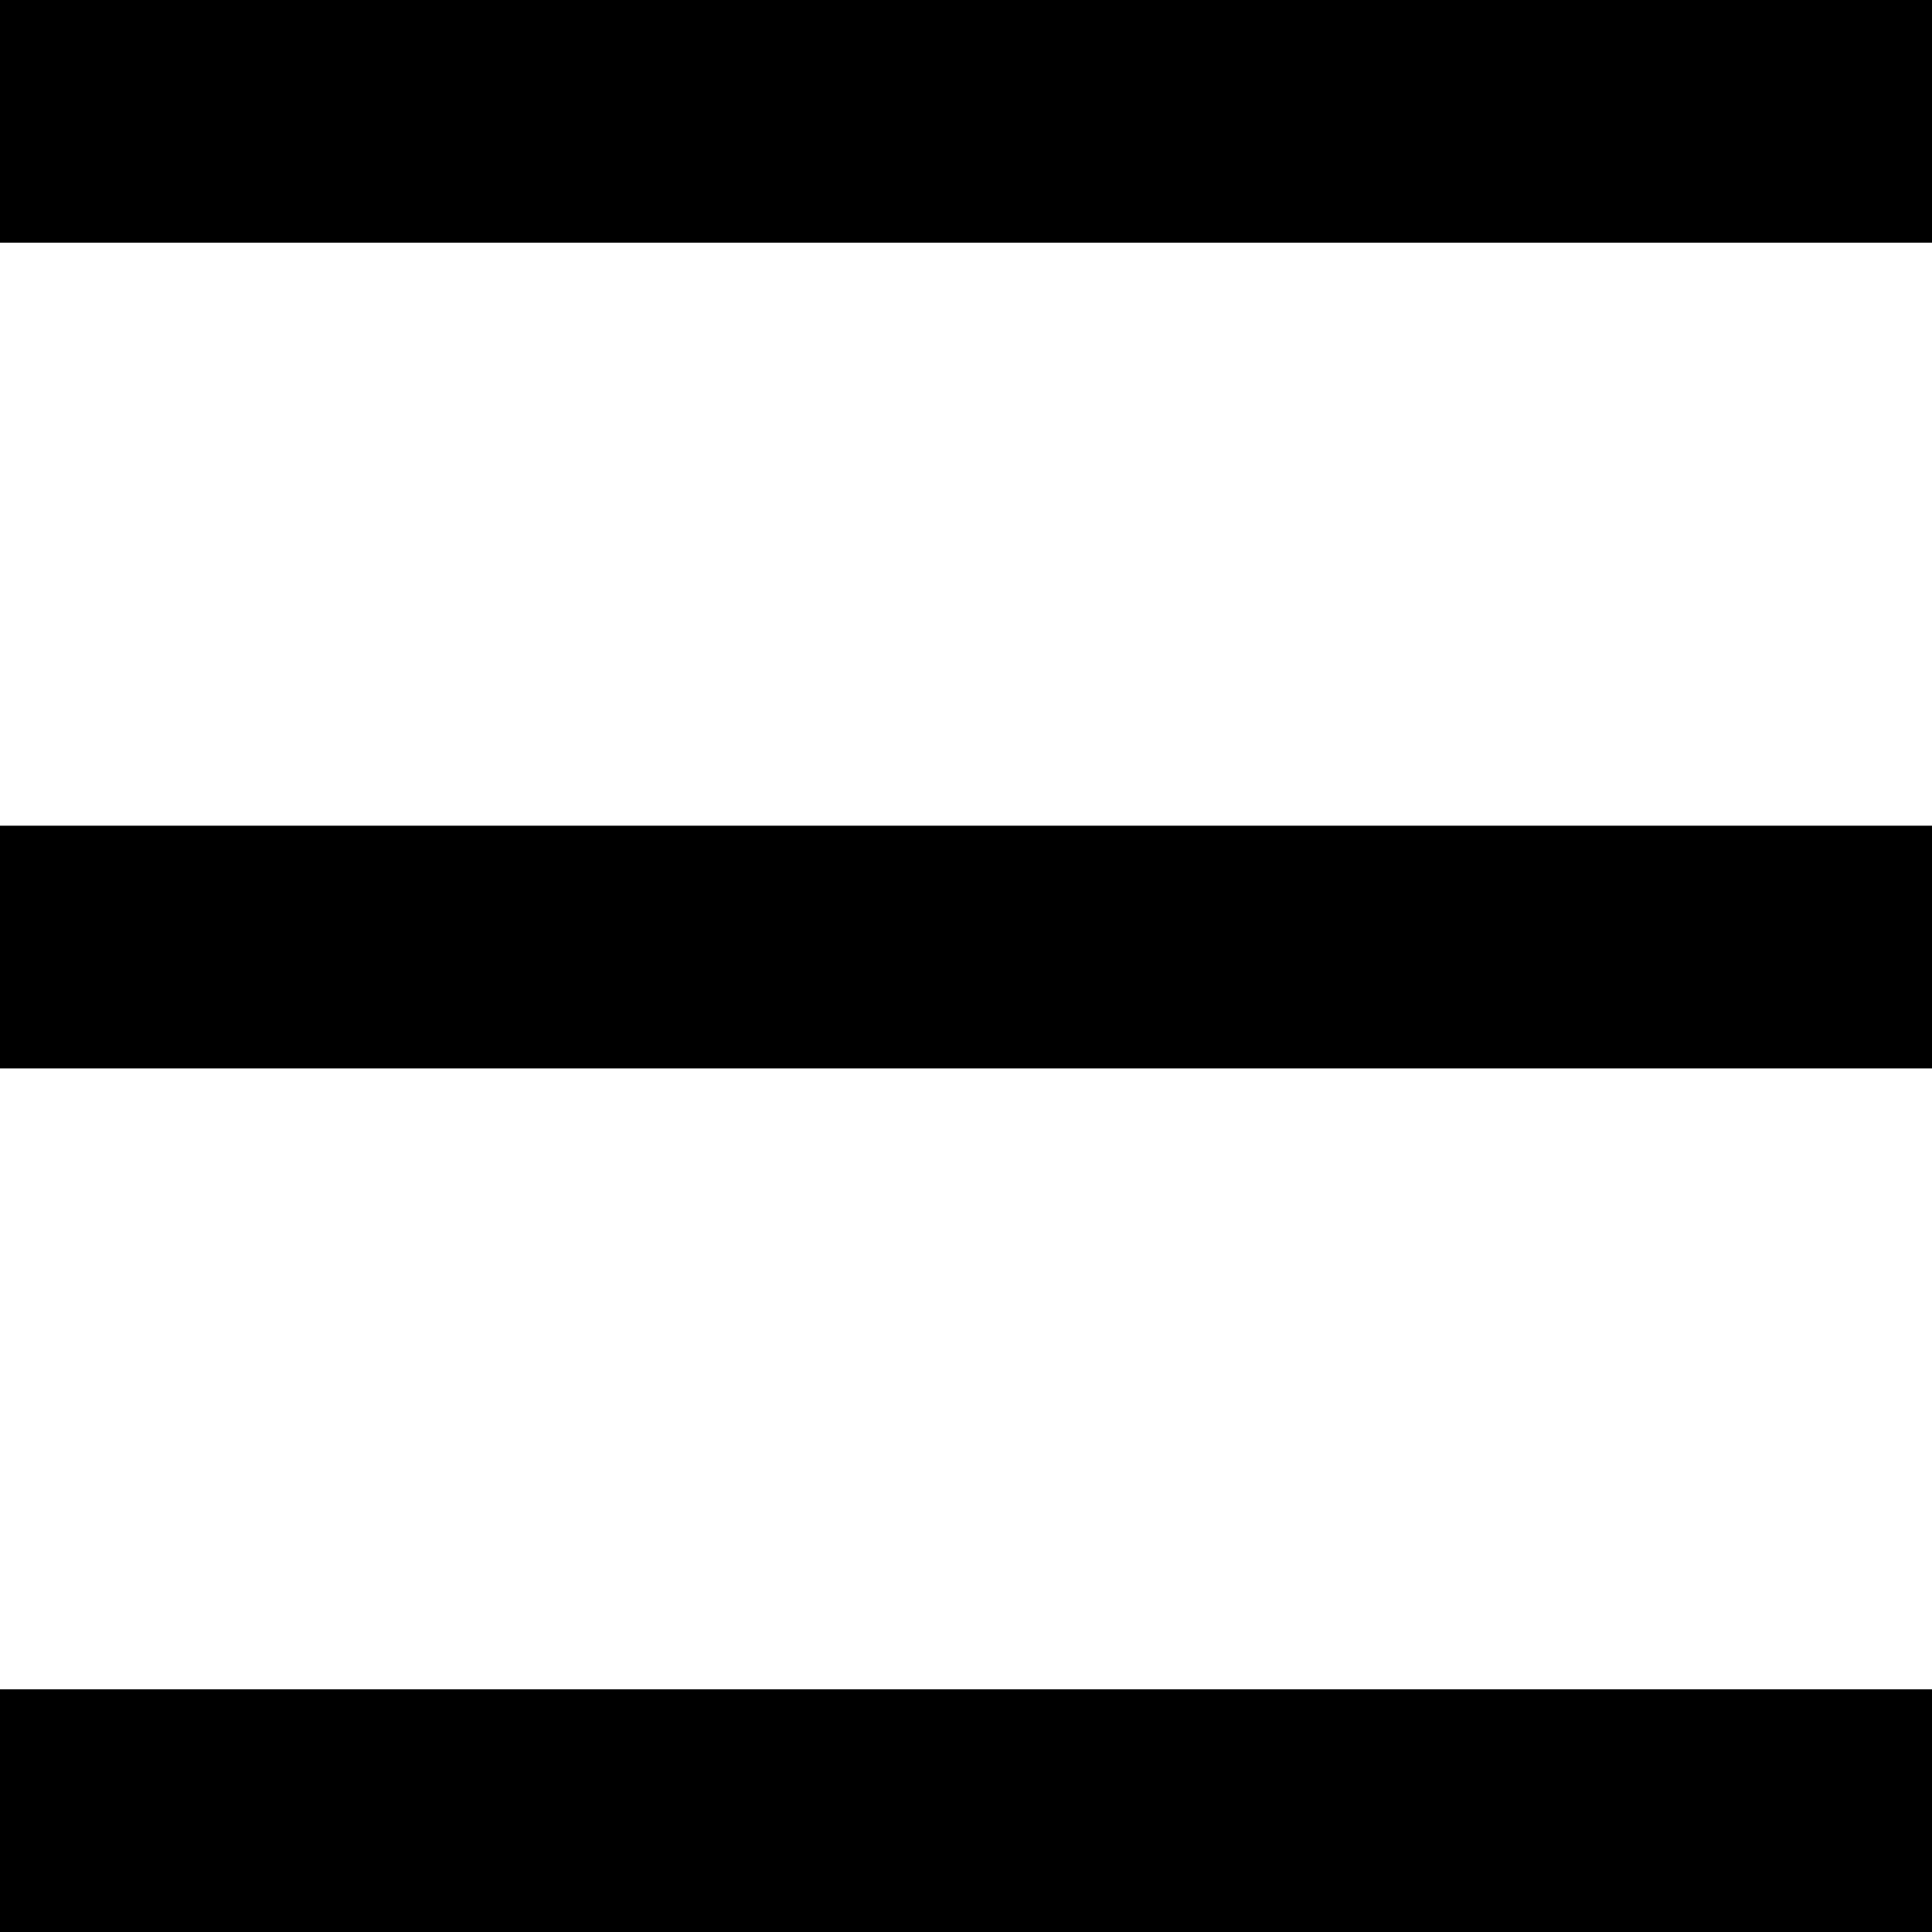
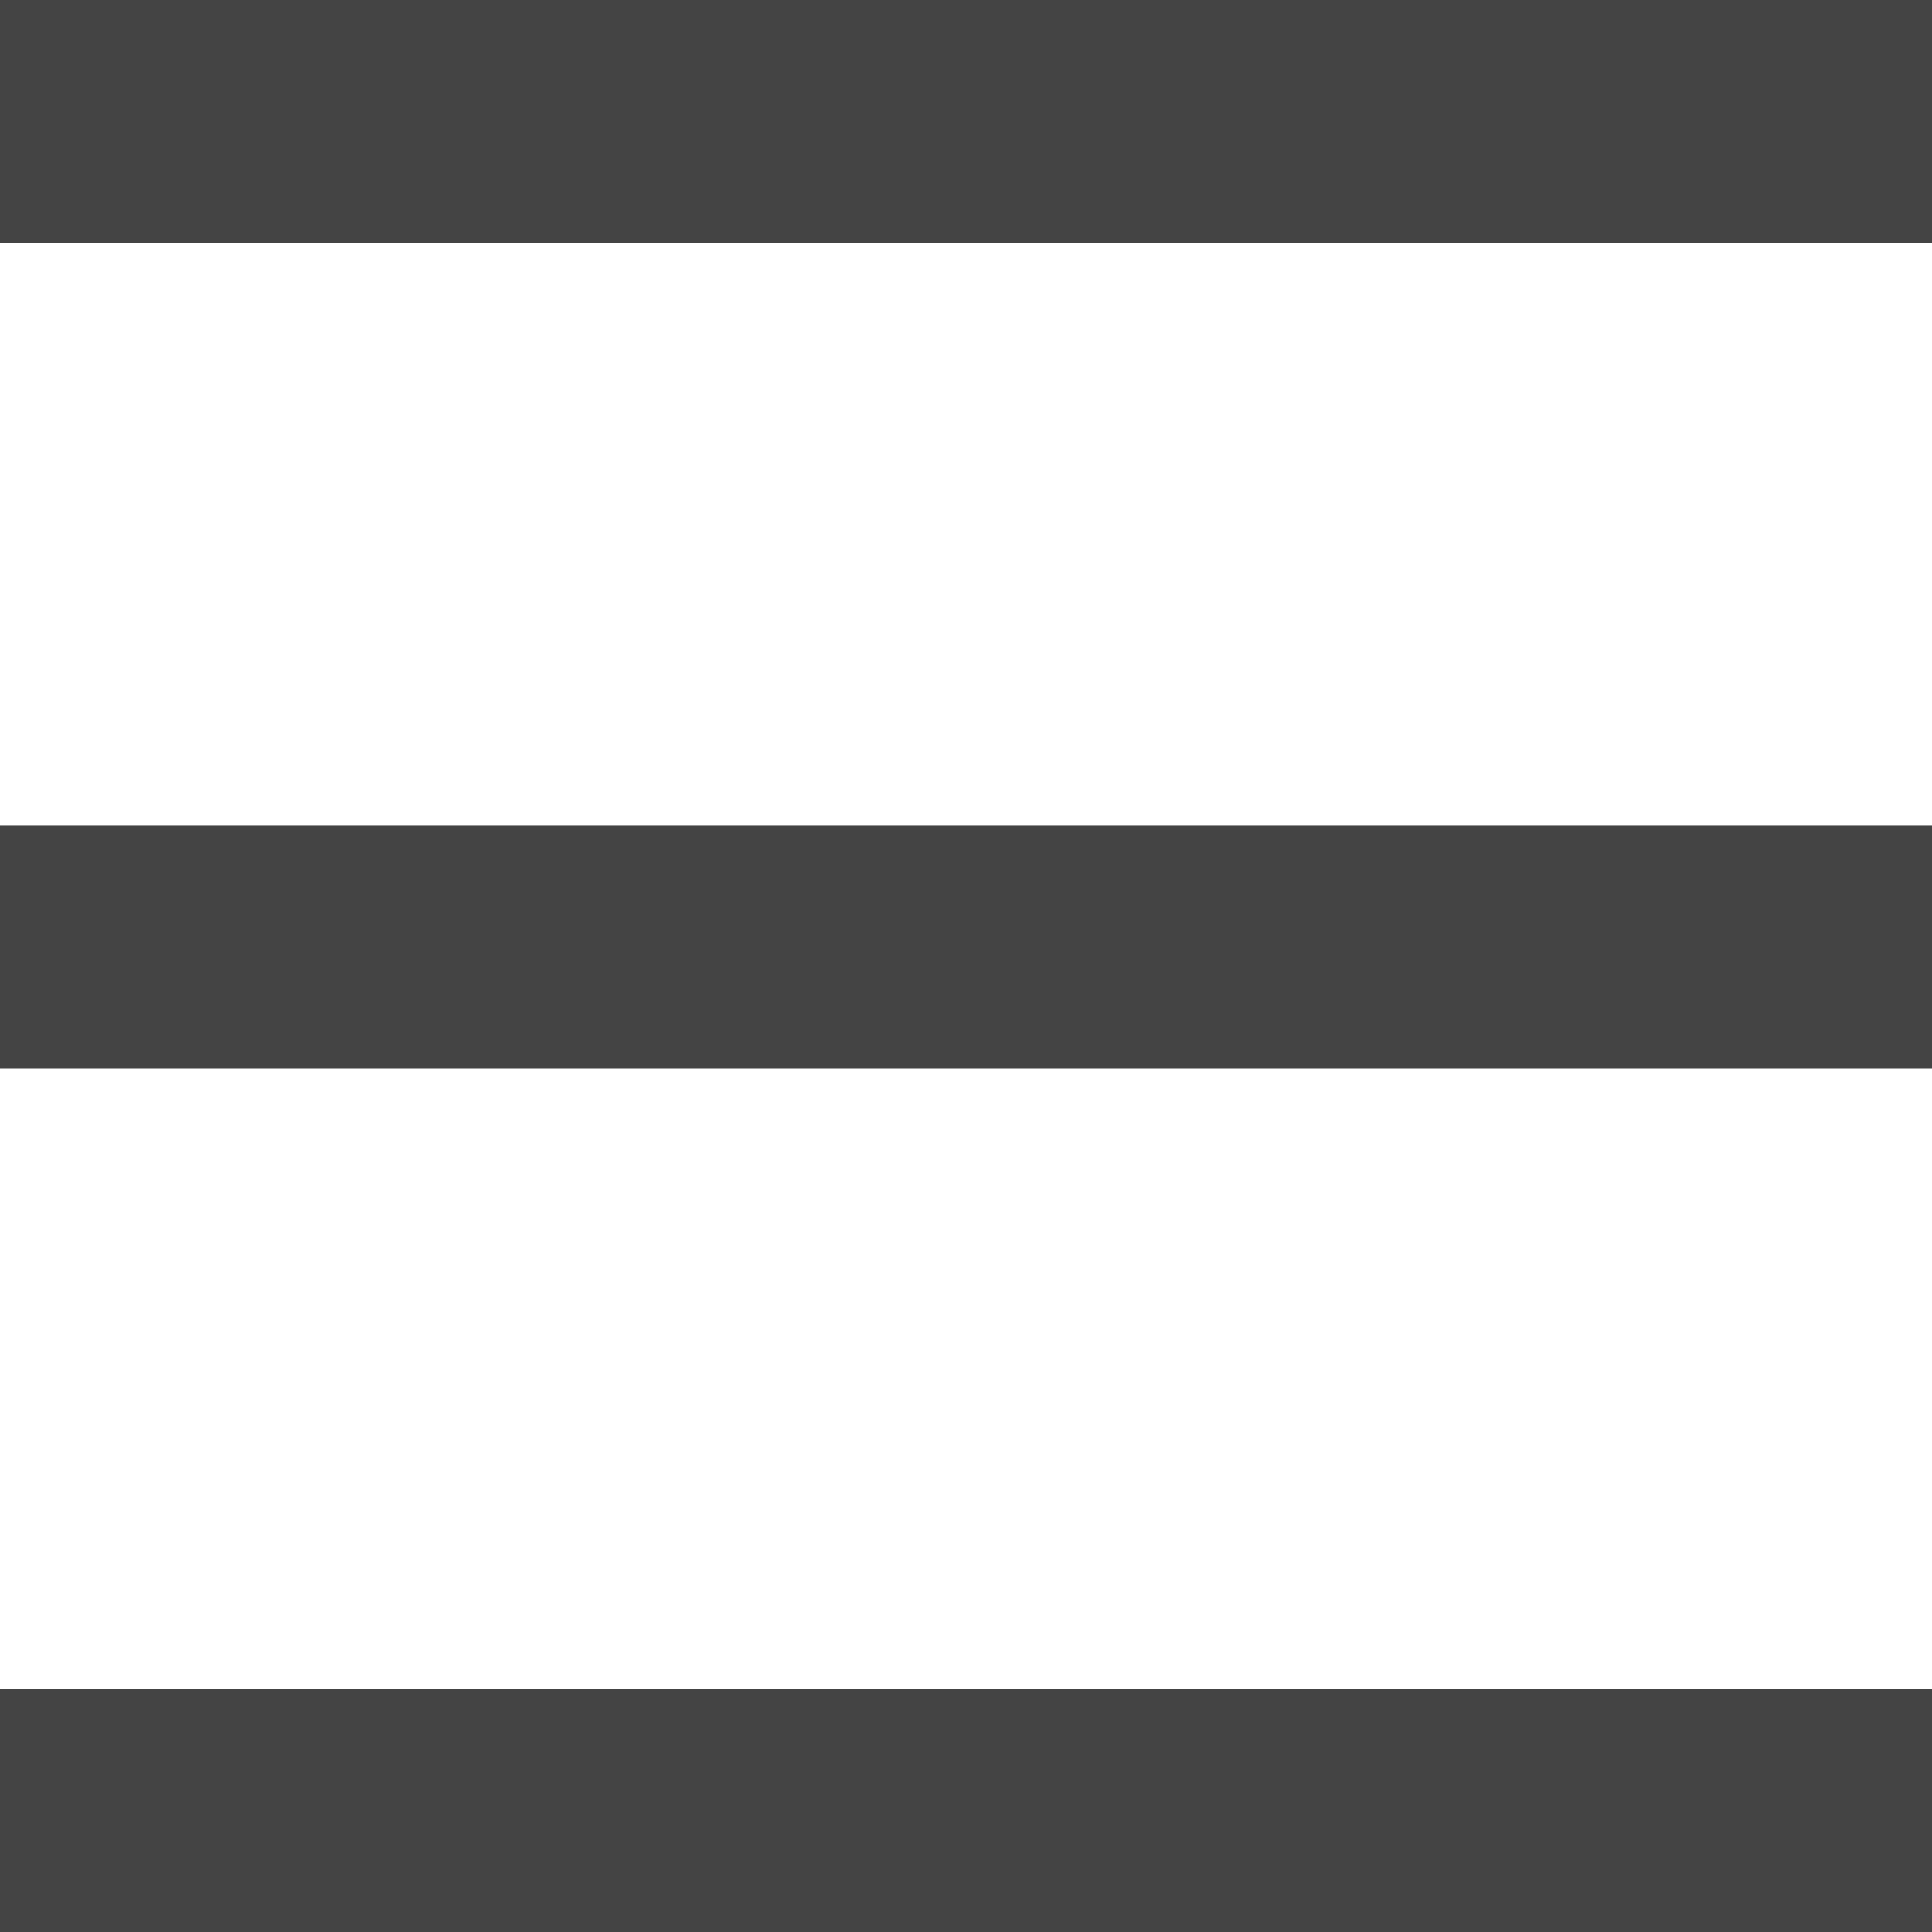
<svg xmlns="http://www.w3.org/2000/svg" width="32" height="32" viewBox="0 0 32 32">
-   <g class="nc-icon-wrapper" fill="#000000">
+   <g class="nc-icon-wrapper" fill="#444444">
    <path d="M1.23 4.02H0V0h32v4.02H1.23zm0 27.98H0v-4.02h32V32H1.231zm0-14.304H0v-4.02h32v4.02H1.23z" />
  </g>
</svg>
